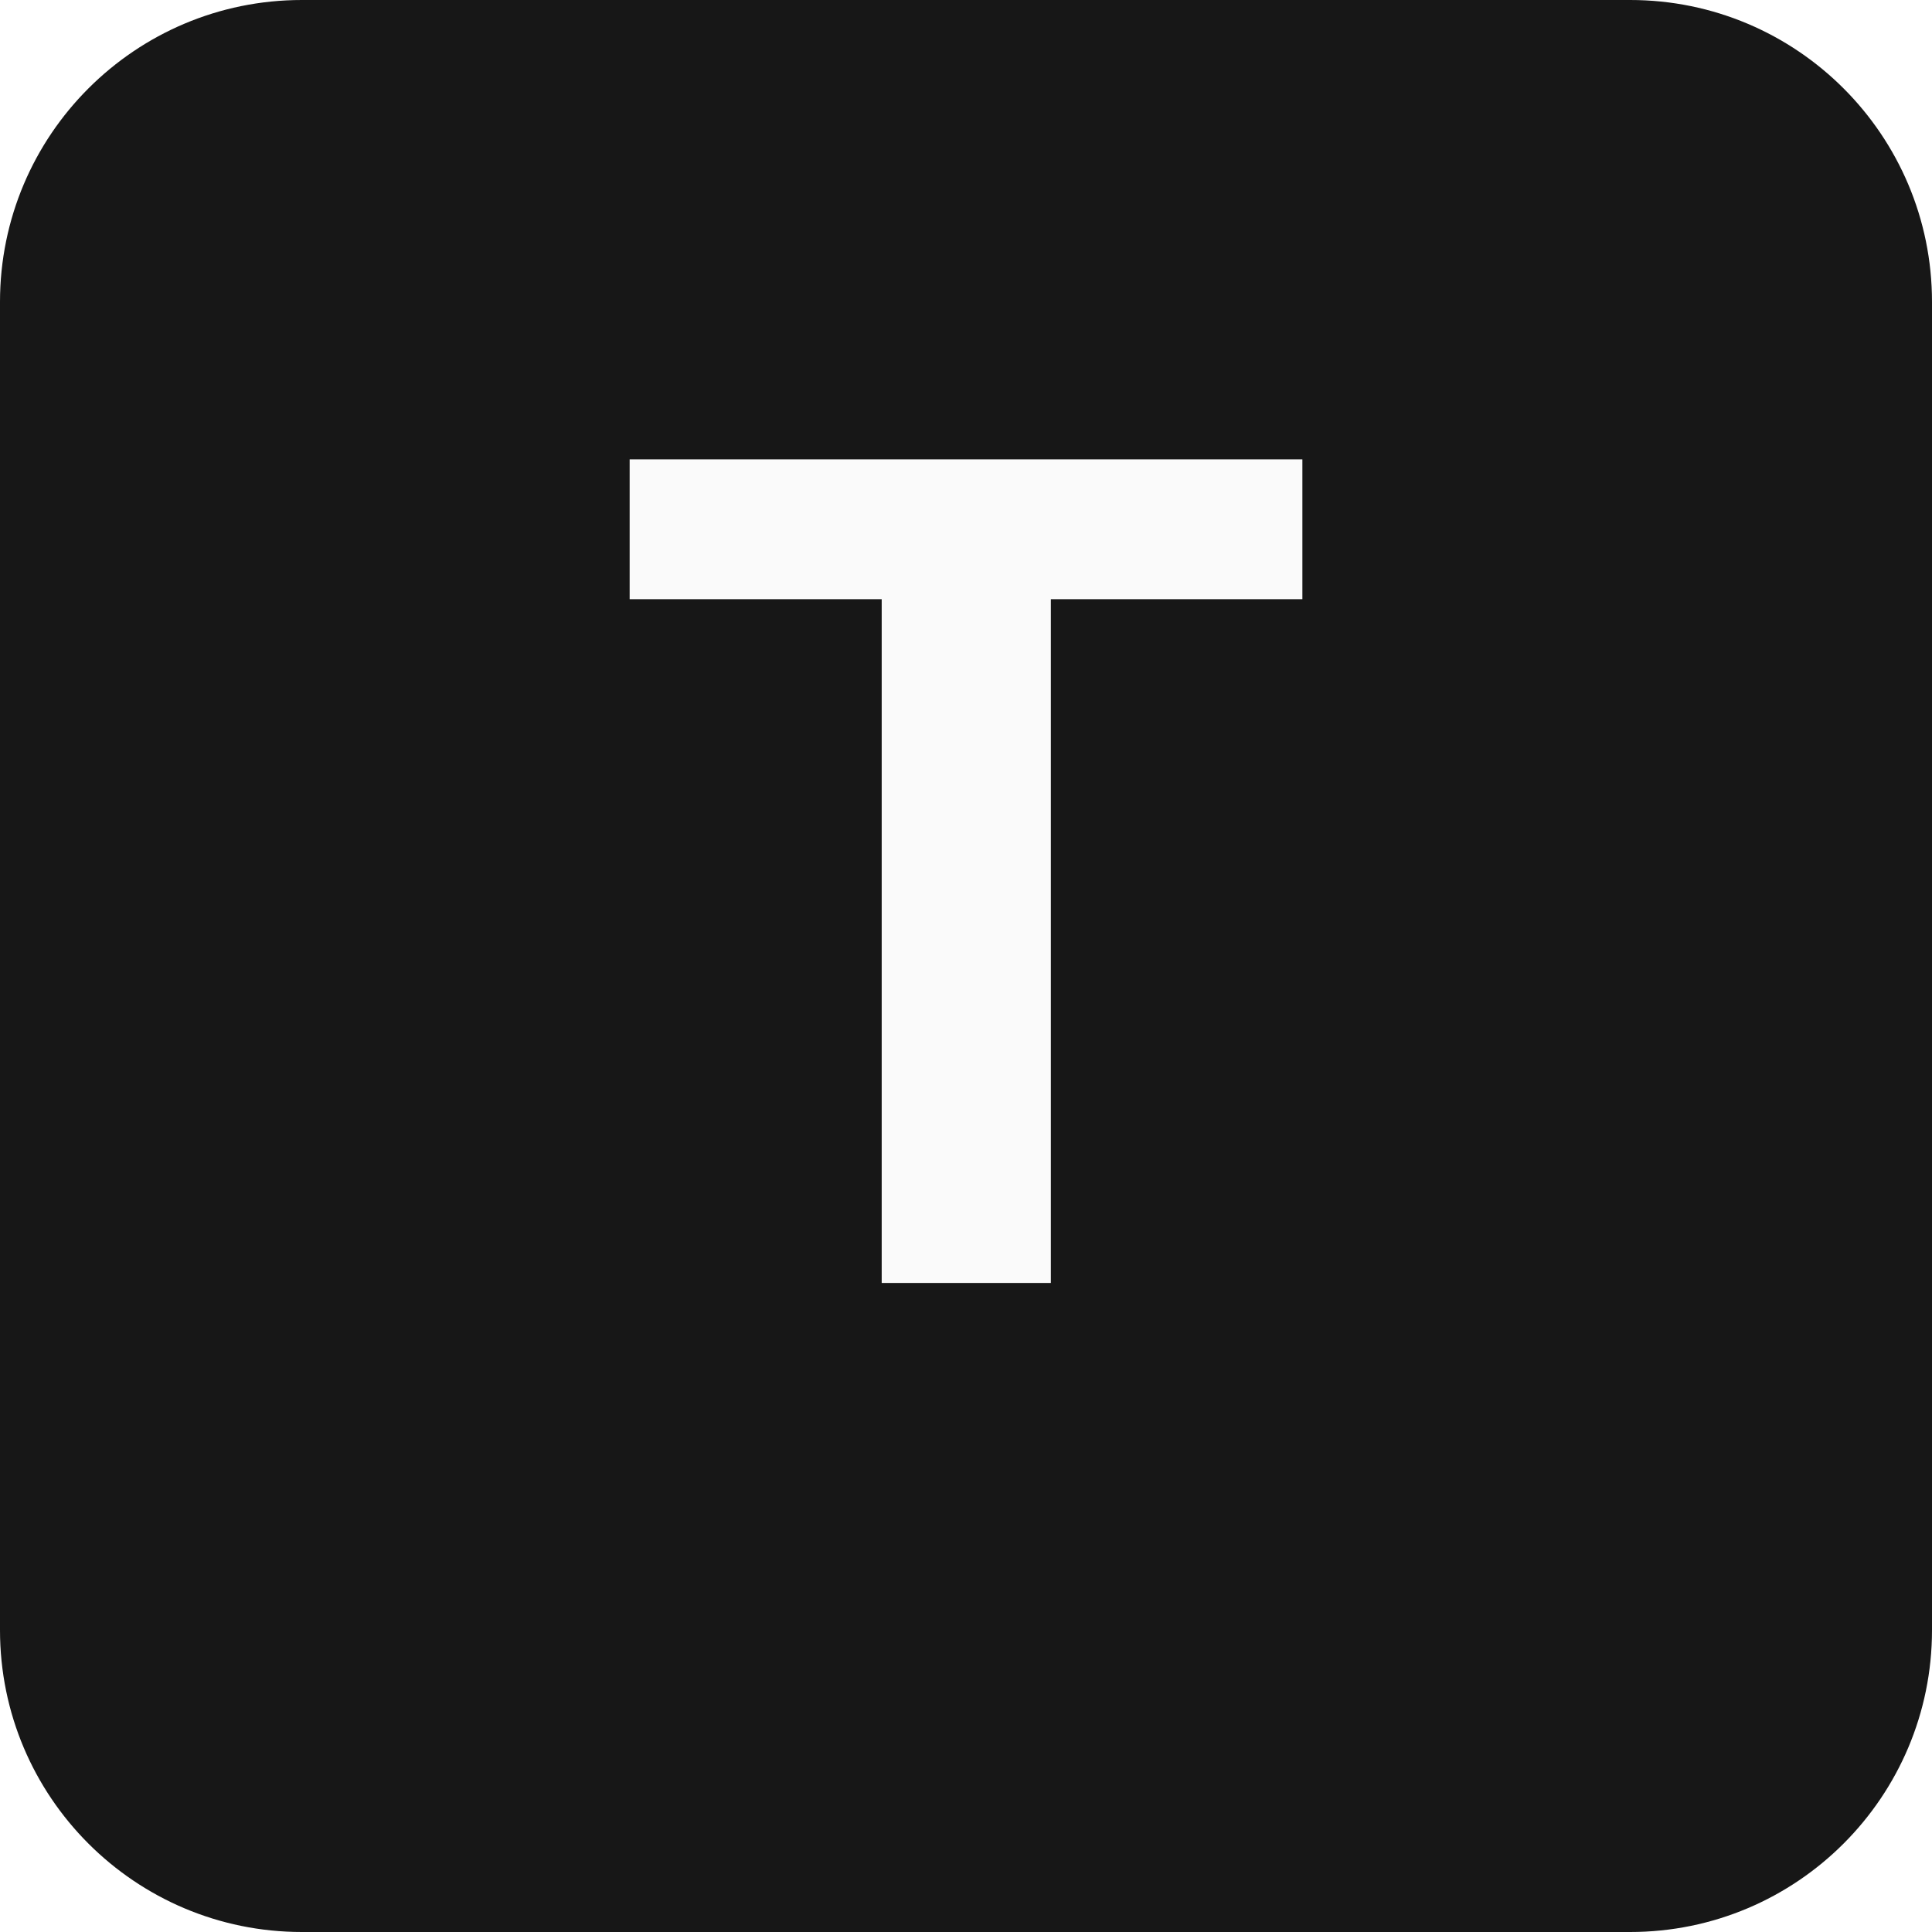
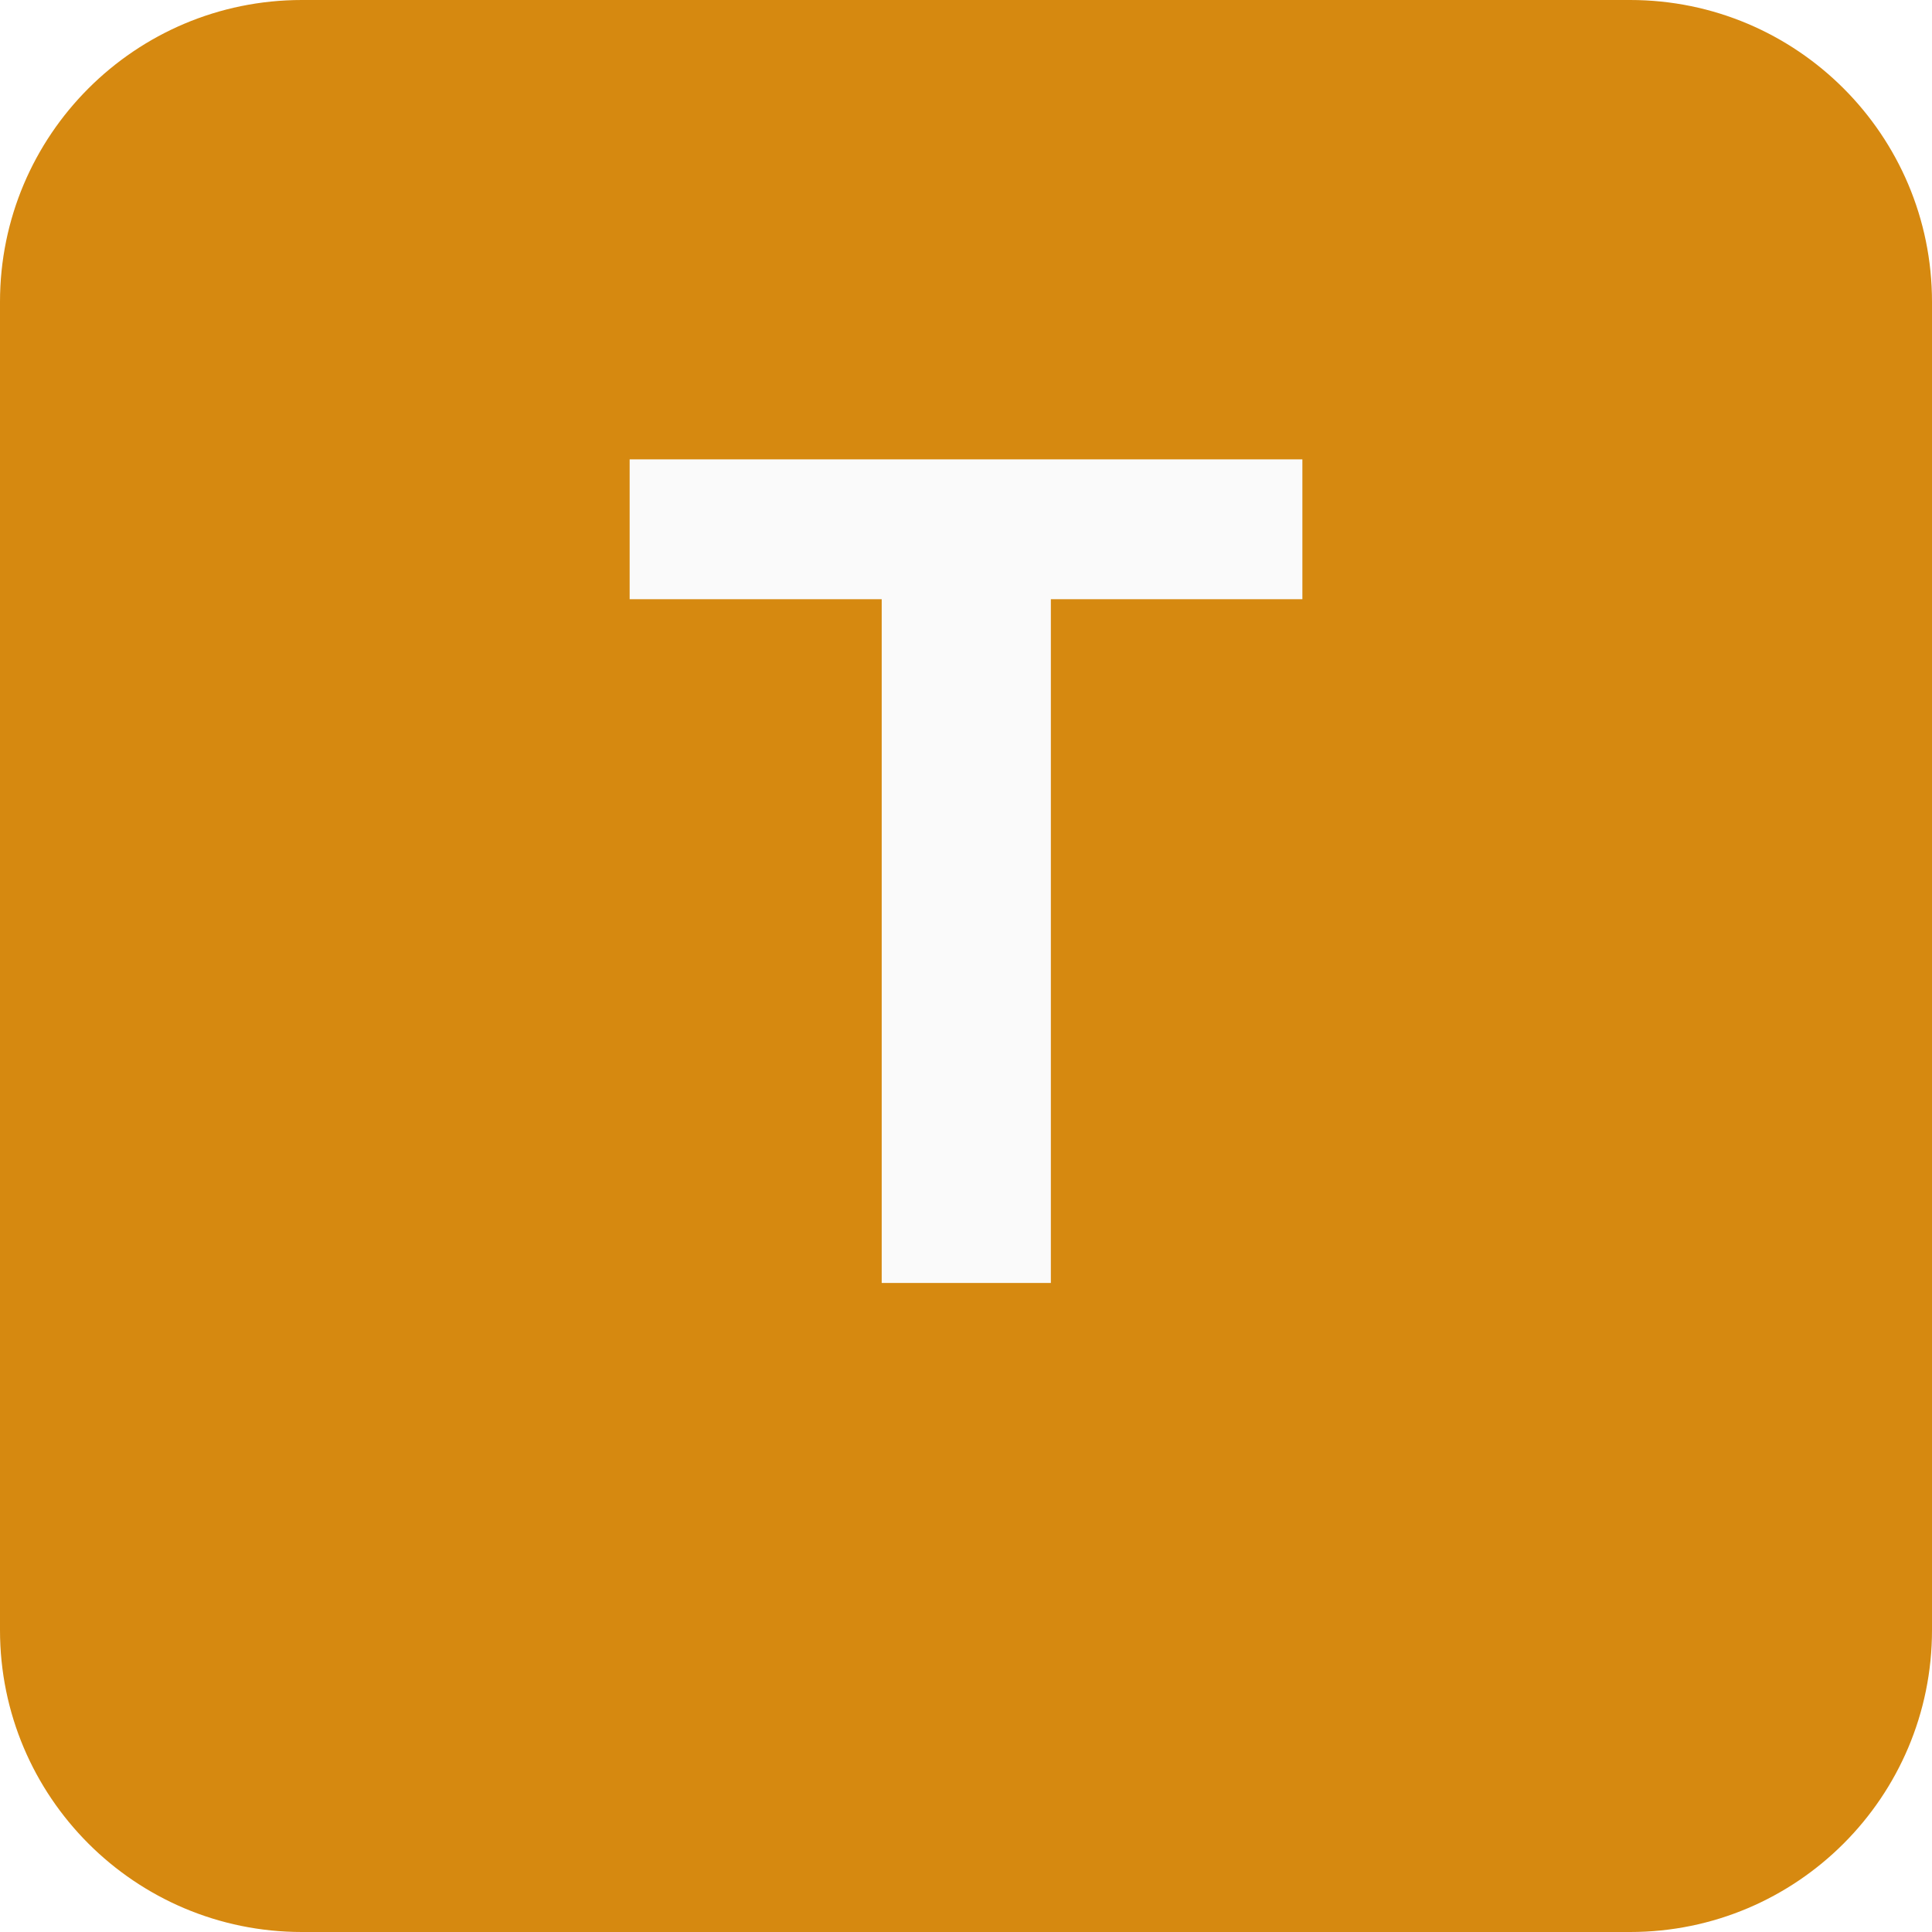
<svg xmlns="http://www.w3.org/2000/svg" viewBox="0 0 512 512">
-   <rect width="512" height="512" rx="80" fill="#171717" />
+   <rect width="512" height="512" rx="80" fill="#d68910" />
  <text x="256" y="340" text-anchor="middle" font-family="-apple-system, system-ui, sans-serif" font-size="300" font-weight="700" fill="#fafafa">T</text>
</svg>
